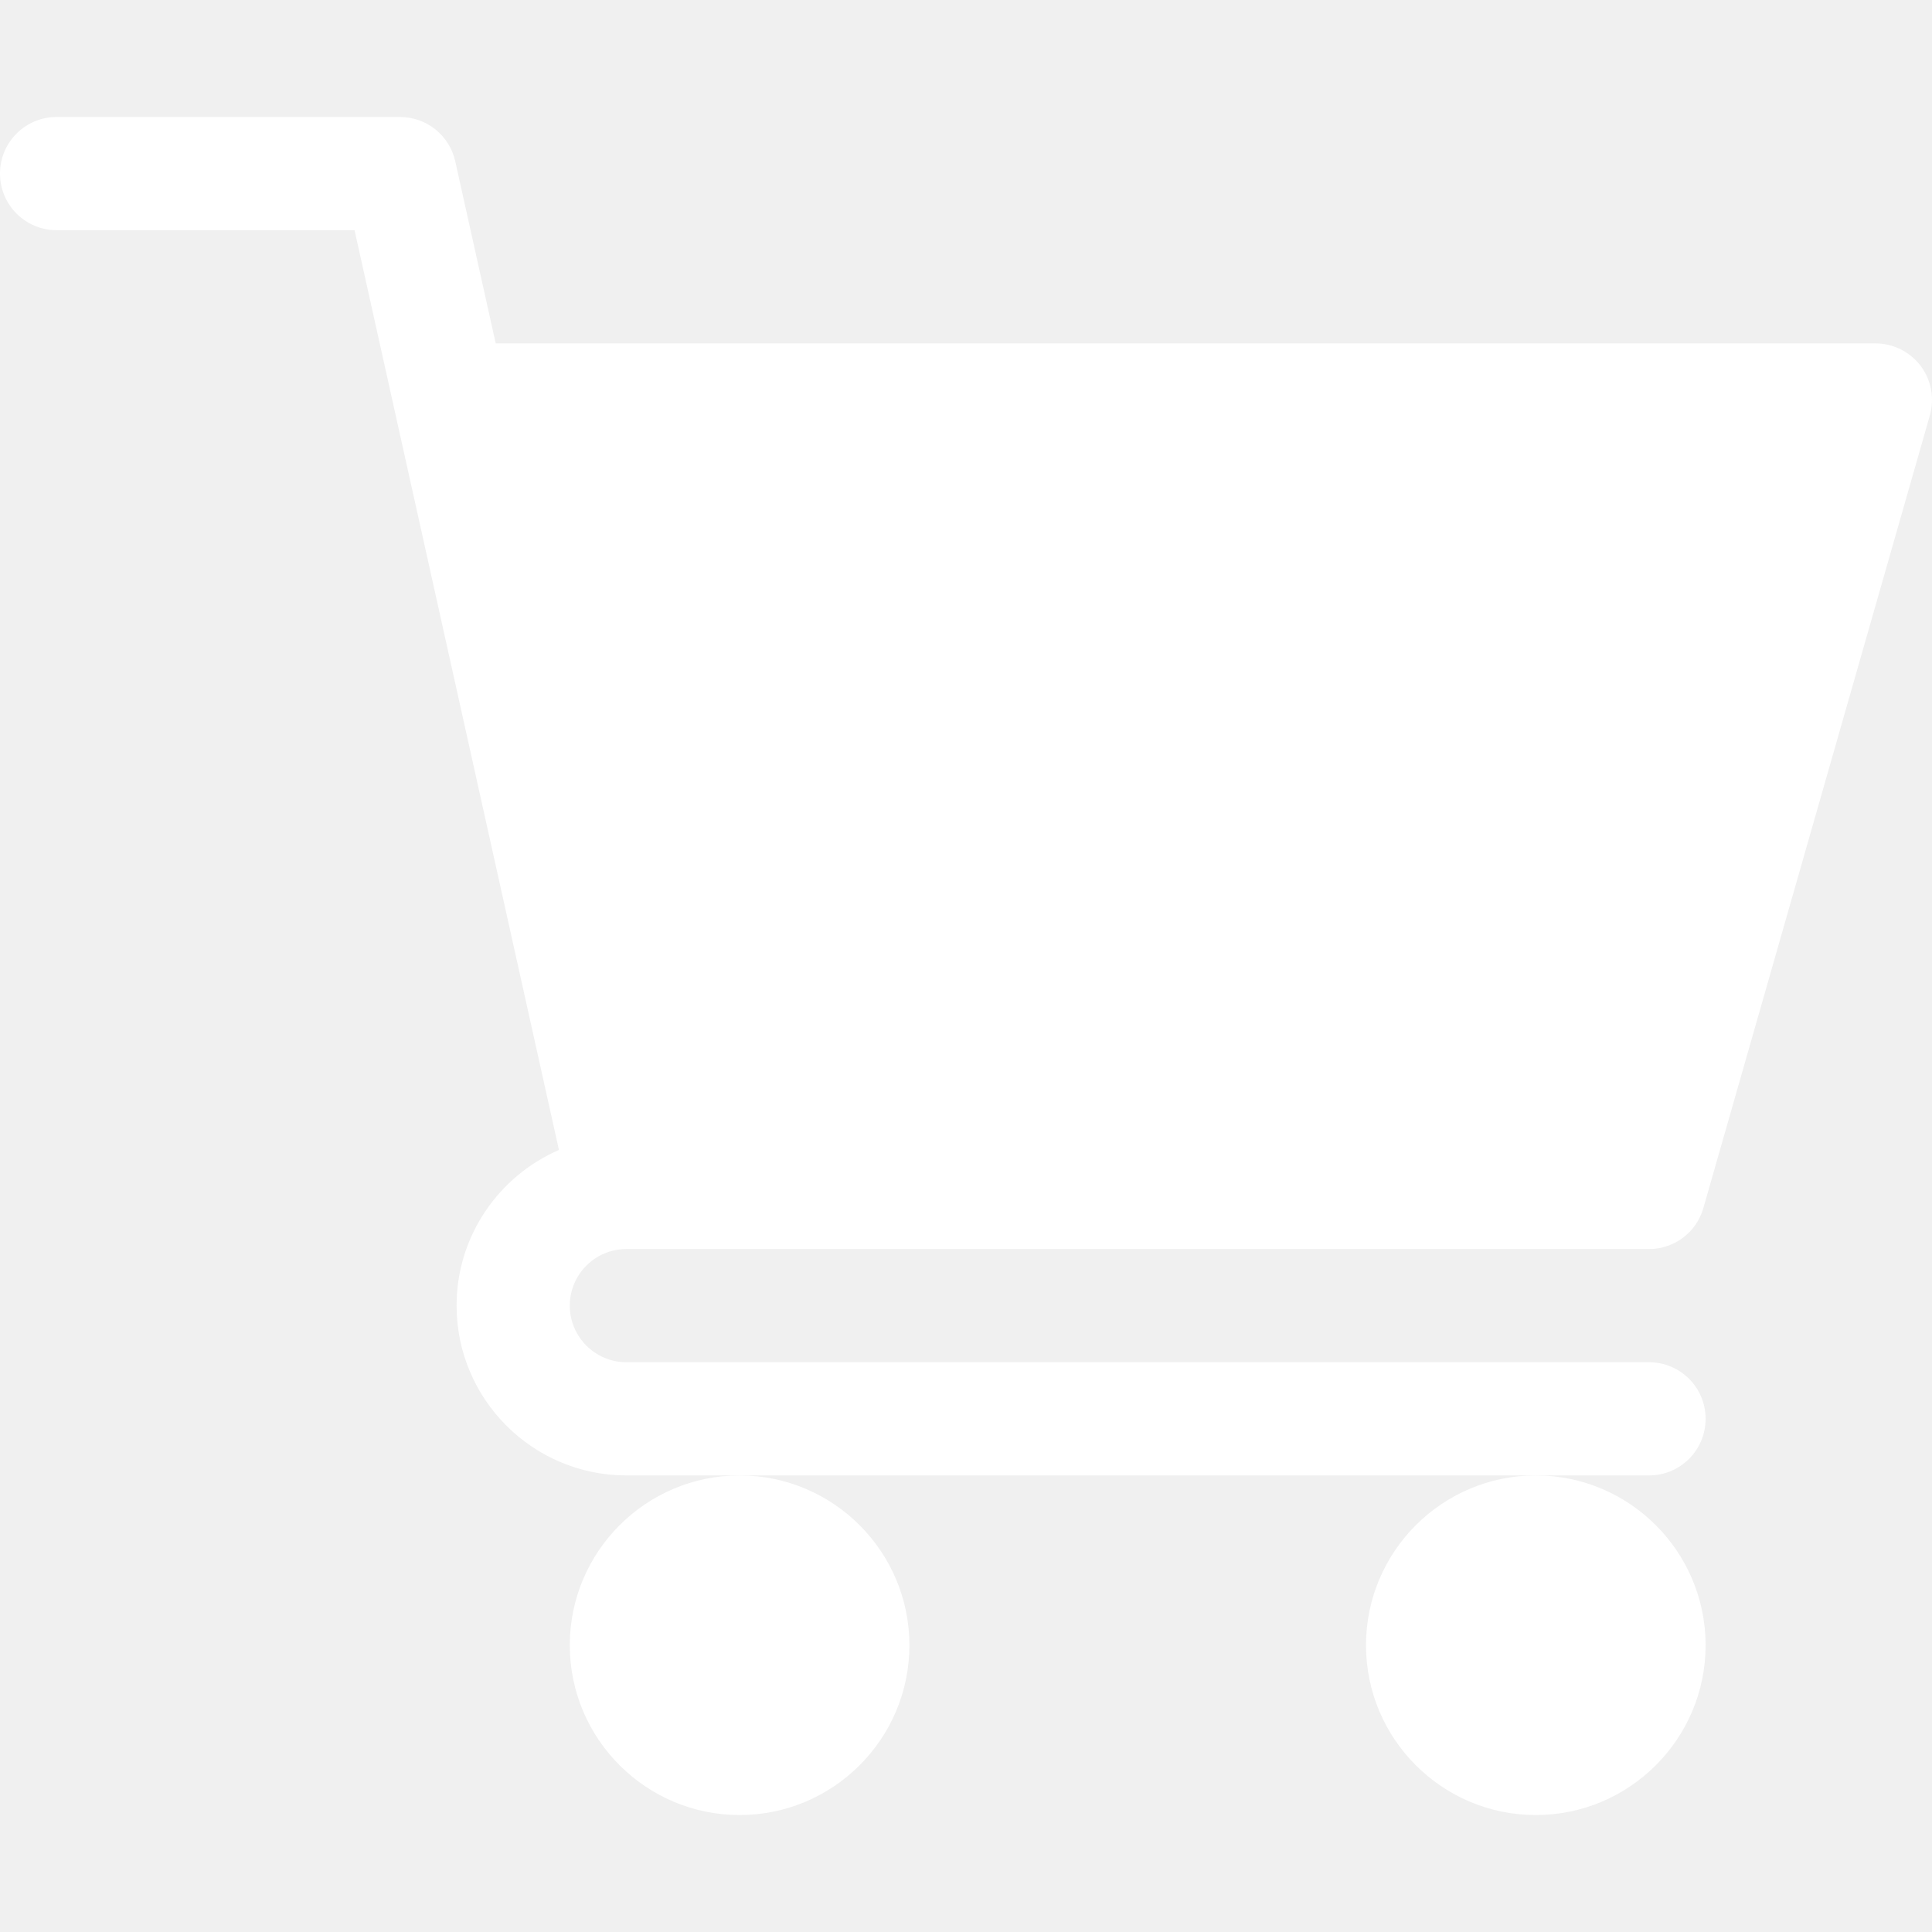
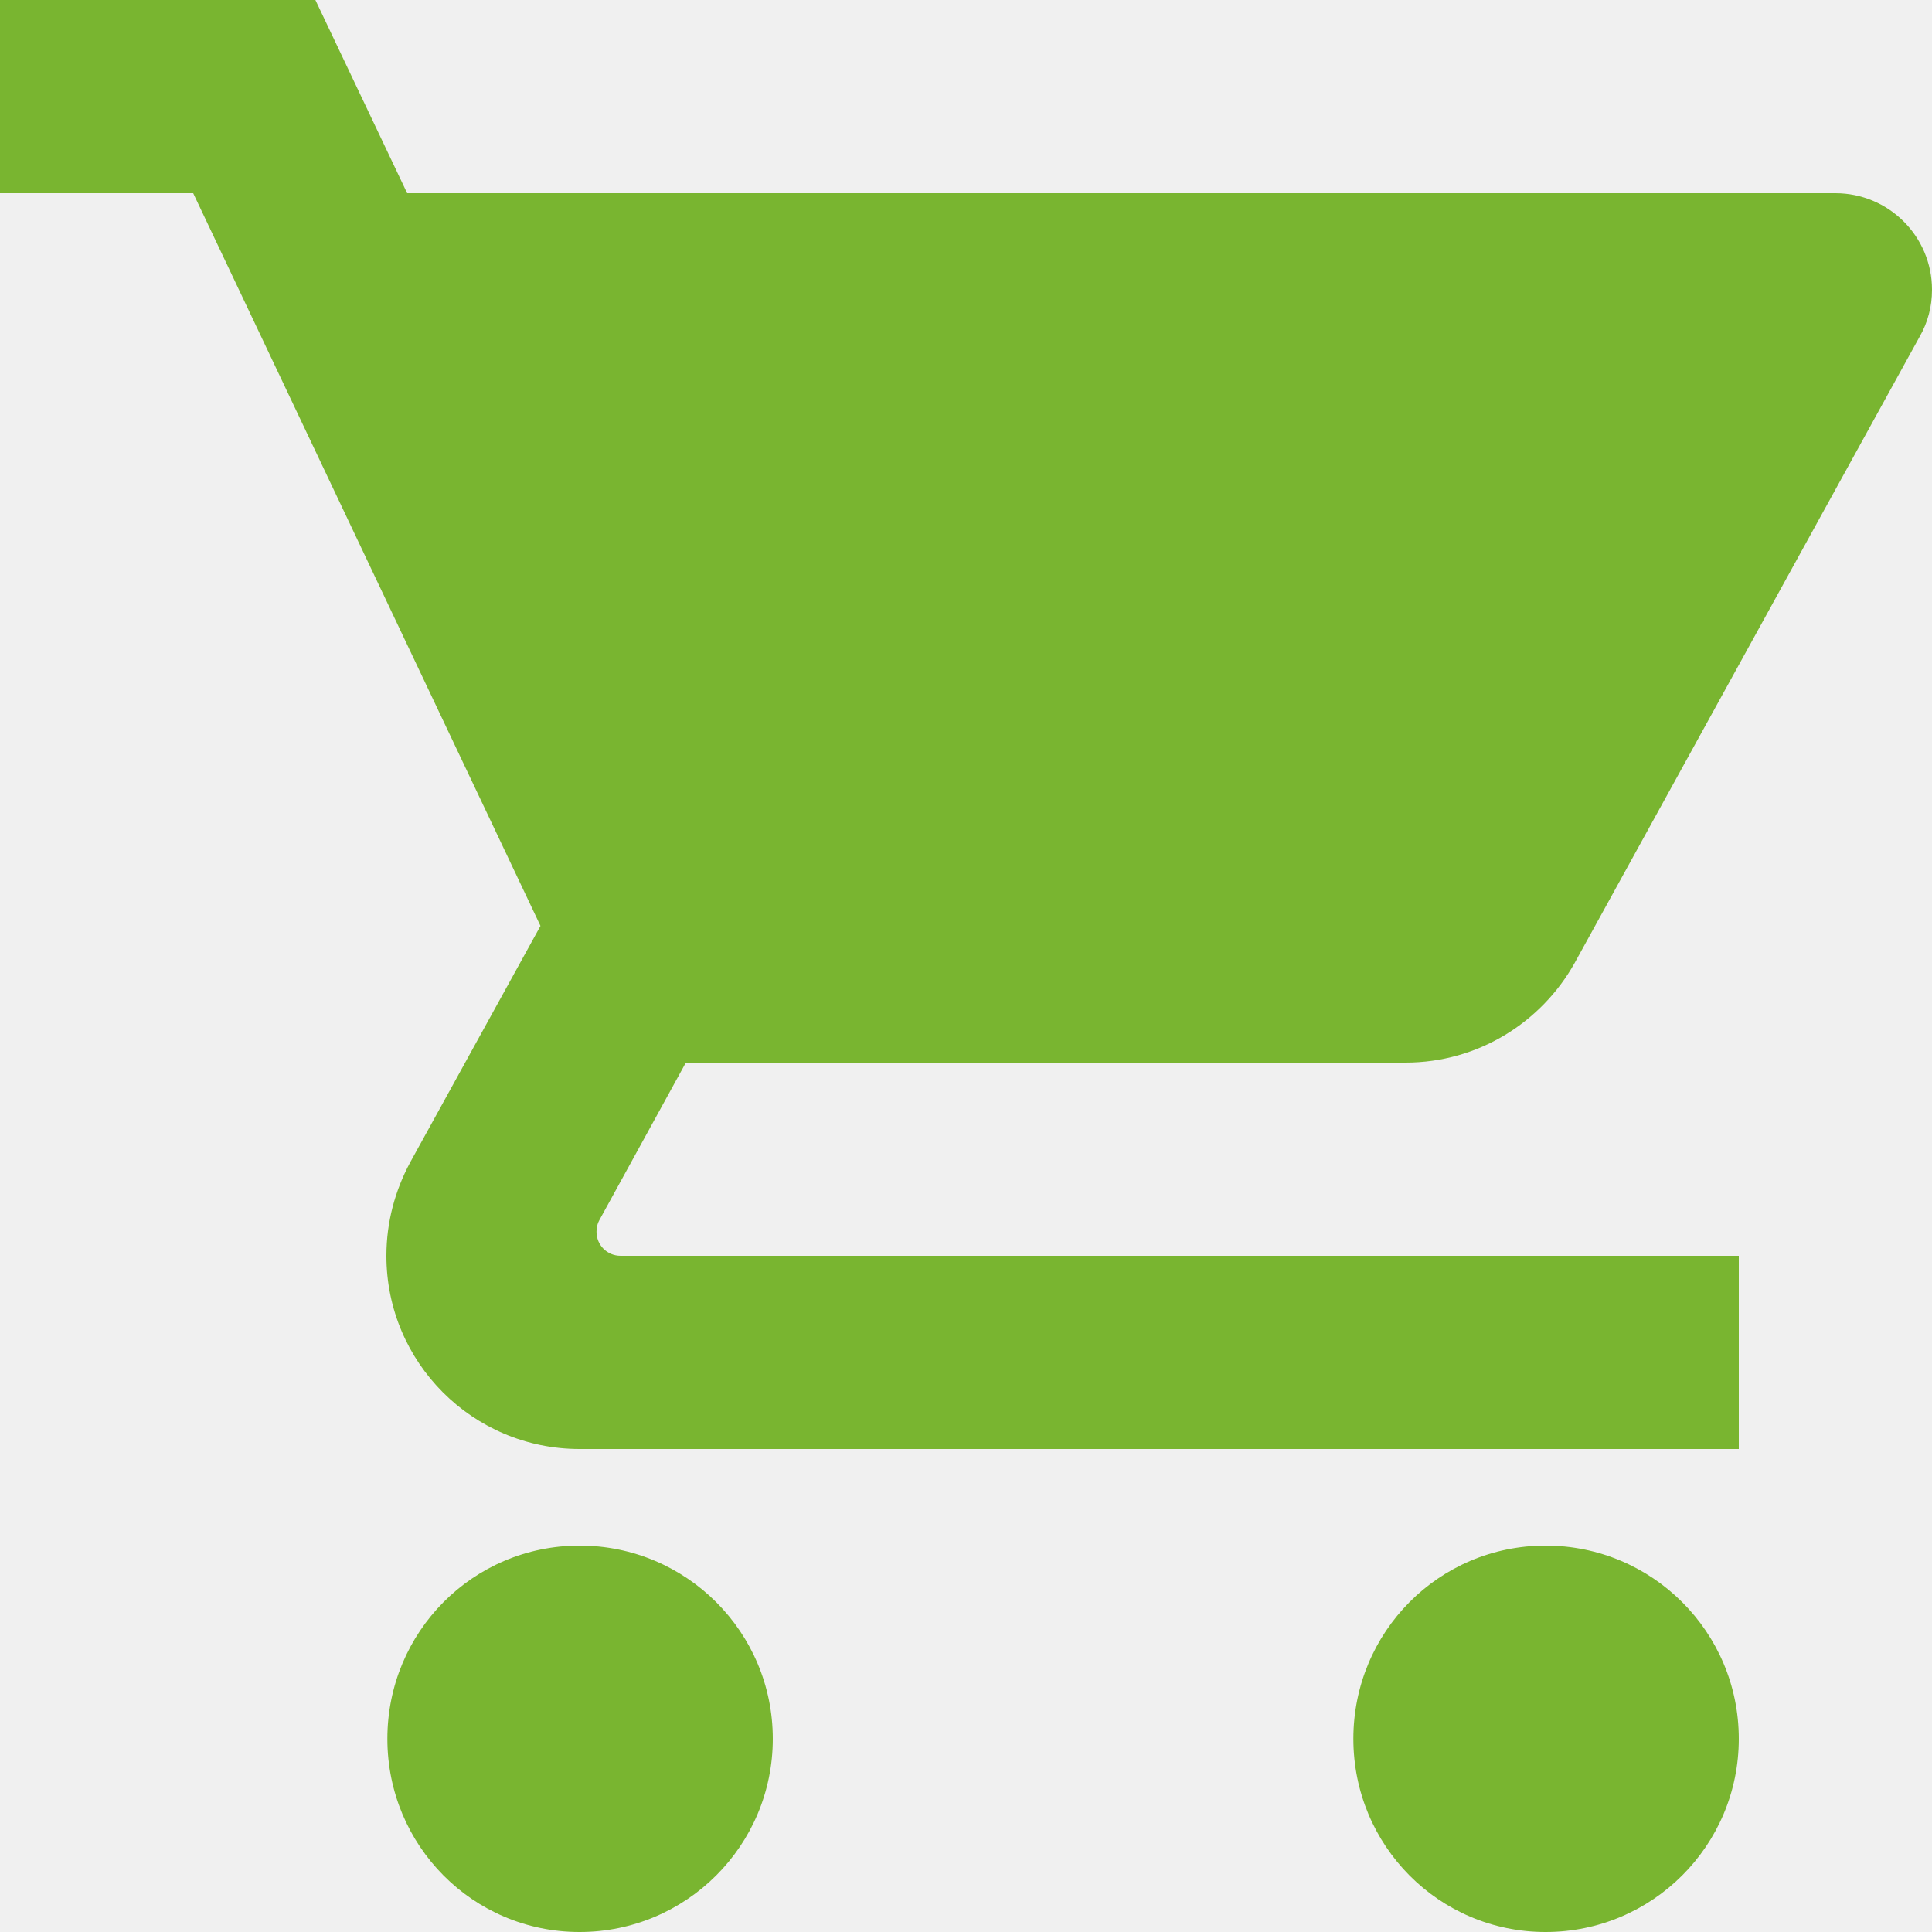
- <svg xmlns="http://www.w3.org/2000/svg" height="512pt" viewBox="0 -31 512 512" width="512pt">
-   <path style="fill: #fff" d="m166 300.004h271.004c6.711 0 12.598-4.438 14.414-10.883l60.004-210.004c1.289-4.527.406-9.391-2.434-13.152-2.844-3.75-7.266-5.965-11.984-5.965h-365.633l-10.723-48.25c-1.523-6.871-7.617-11.75-14.648-11.75h-91c-8.289 0-15 6.711-15 15 0 8.293 6.711 15 15 15h78.961l54.168 243.75c-15.938 6.93-27.129 22.793-27.129 41.254 0 24.812 20.188 45 45 45h271.004c8.293 0 15-6.707 15-15 0-8.289-6.707-15-15-15h-271.004c-8.262 0-15-6.723-15-15s6.738-15 15-15zm0 0" />
-   <path style="fill: #fff" d="m151 405.004c0 24.816 20.188 45 45.004 45 24.812 0 45-20.184 45-45 0-24.812-20.188-45-45-45-24.816 0-45.004 20.188-45.004 45zm0 0" />
-   <path style="fill: #fff" d="m362.004 405.004c0 24.816 20.188 45 45 45 24.816 0 45-20.184 45-45 0-24.812-20.184-45-45-45-24.812 0-45 20.188-45 45zm0 0" />
+ <svg xmlns="http://www.w3.org/2000/svg" version="1.1" id="Capa_1" x="0px" y="0px" viewBox="0 0 426.667 426.667" style="enable-background:new 0 0 426.667 426.667;" xml:space="preserve">
+   <g>
+     <g>
+       <g>
+         <path style="fill: #79b530" d="M128,341.333c-23.573,0-42.453,19.093-42.453,42.667s18.88,42.667,42.453,42.667c23.573,0,42.667-19.093,42.667-42.667     S151.573,341.333,128,341.333z" />
+         <path style="fill: #79b530" d="M151.467,234.667H310.4c16,0,29.973-8.853,37.333-21.973L424,74.24c1.707-2.987,2.667-6.507,2.667-10.24     c0-11.84-9.6-21.333-21.333-21.333H89.92L69.653,0H0v42.667h42.667L119.36,204.48l-28.8,52.267     c-3.307,6.187-5.227,13.12-5.227,20.587C85.333,300.907,104.427,320,128,320h256v-42.667H137.067     c-2.987,0-5.333-2.347-5.333-5.333c0-0.96,0.213-1.813,0.64-2.56L151.467,234.667z" />
+         <path style="fill: #79b530" d="M341.333,341.333c-23.573,0-42.453,19.093-42.453,42.667s18.88,42.667,42.453,42.667     C364.907,426.667,384,407.573,384,384S364.907,341.333,341.333,341.333z" />
+       </g>
+     </g>
+   </g>
+   <g>
+ </g>
+   <g>
+ </g>
+   <g>
+ </g>
+   <g>
+ </g>
+   <g>
+ </g>
+   <g>
+ </g>
+   <g>
+ </g>
+   <g>
+ </g>
+   <g>
+ </g>
+   <g>
+ </g>
+   <g>
+ </g>
+   <g>
+ </g>
+   <g>
+ </g>
+   <g>
+ </g>
+   <g>
+ </g>
</svg>
